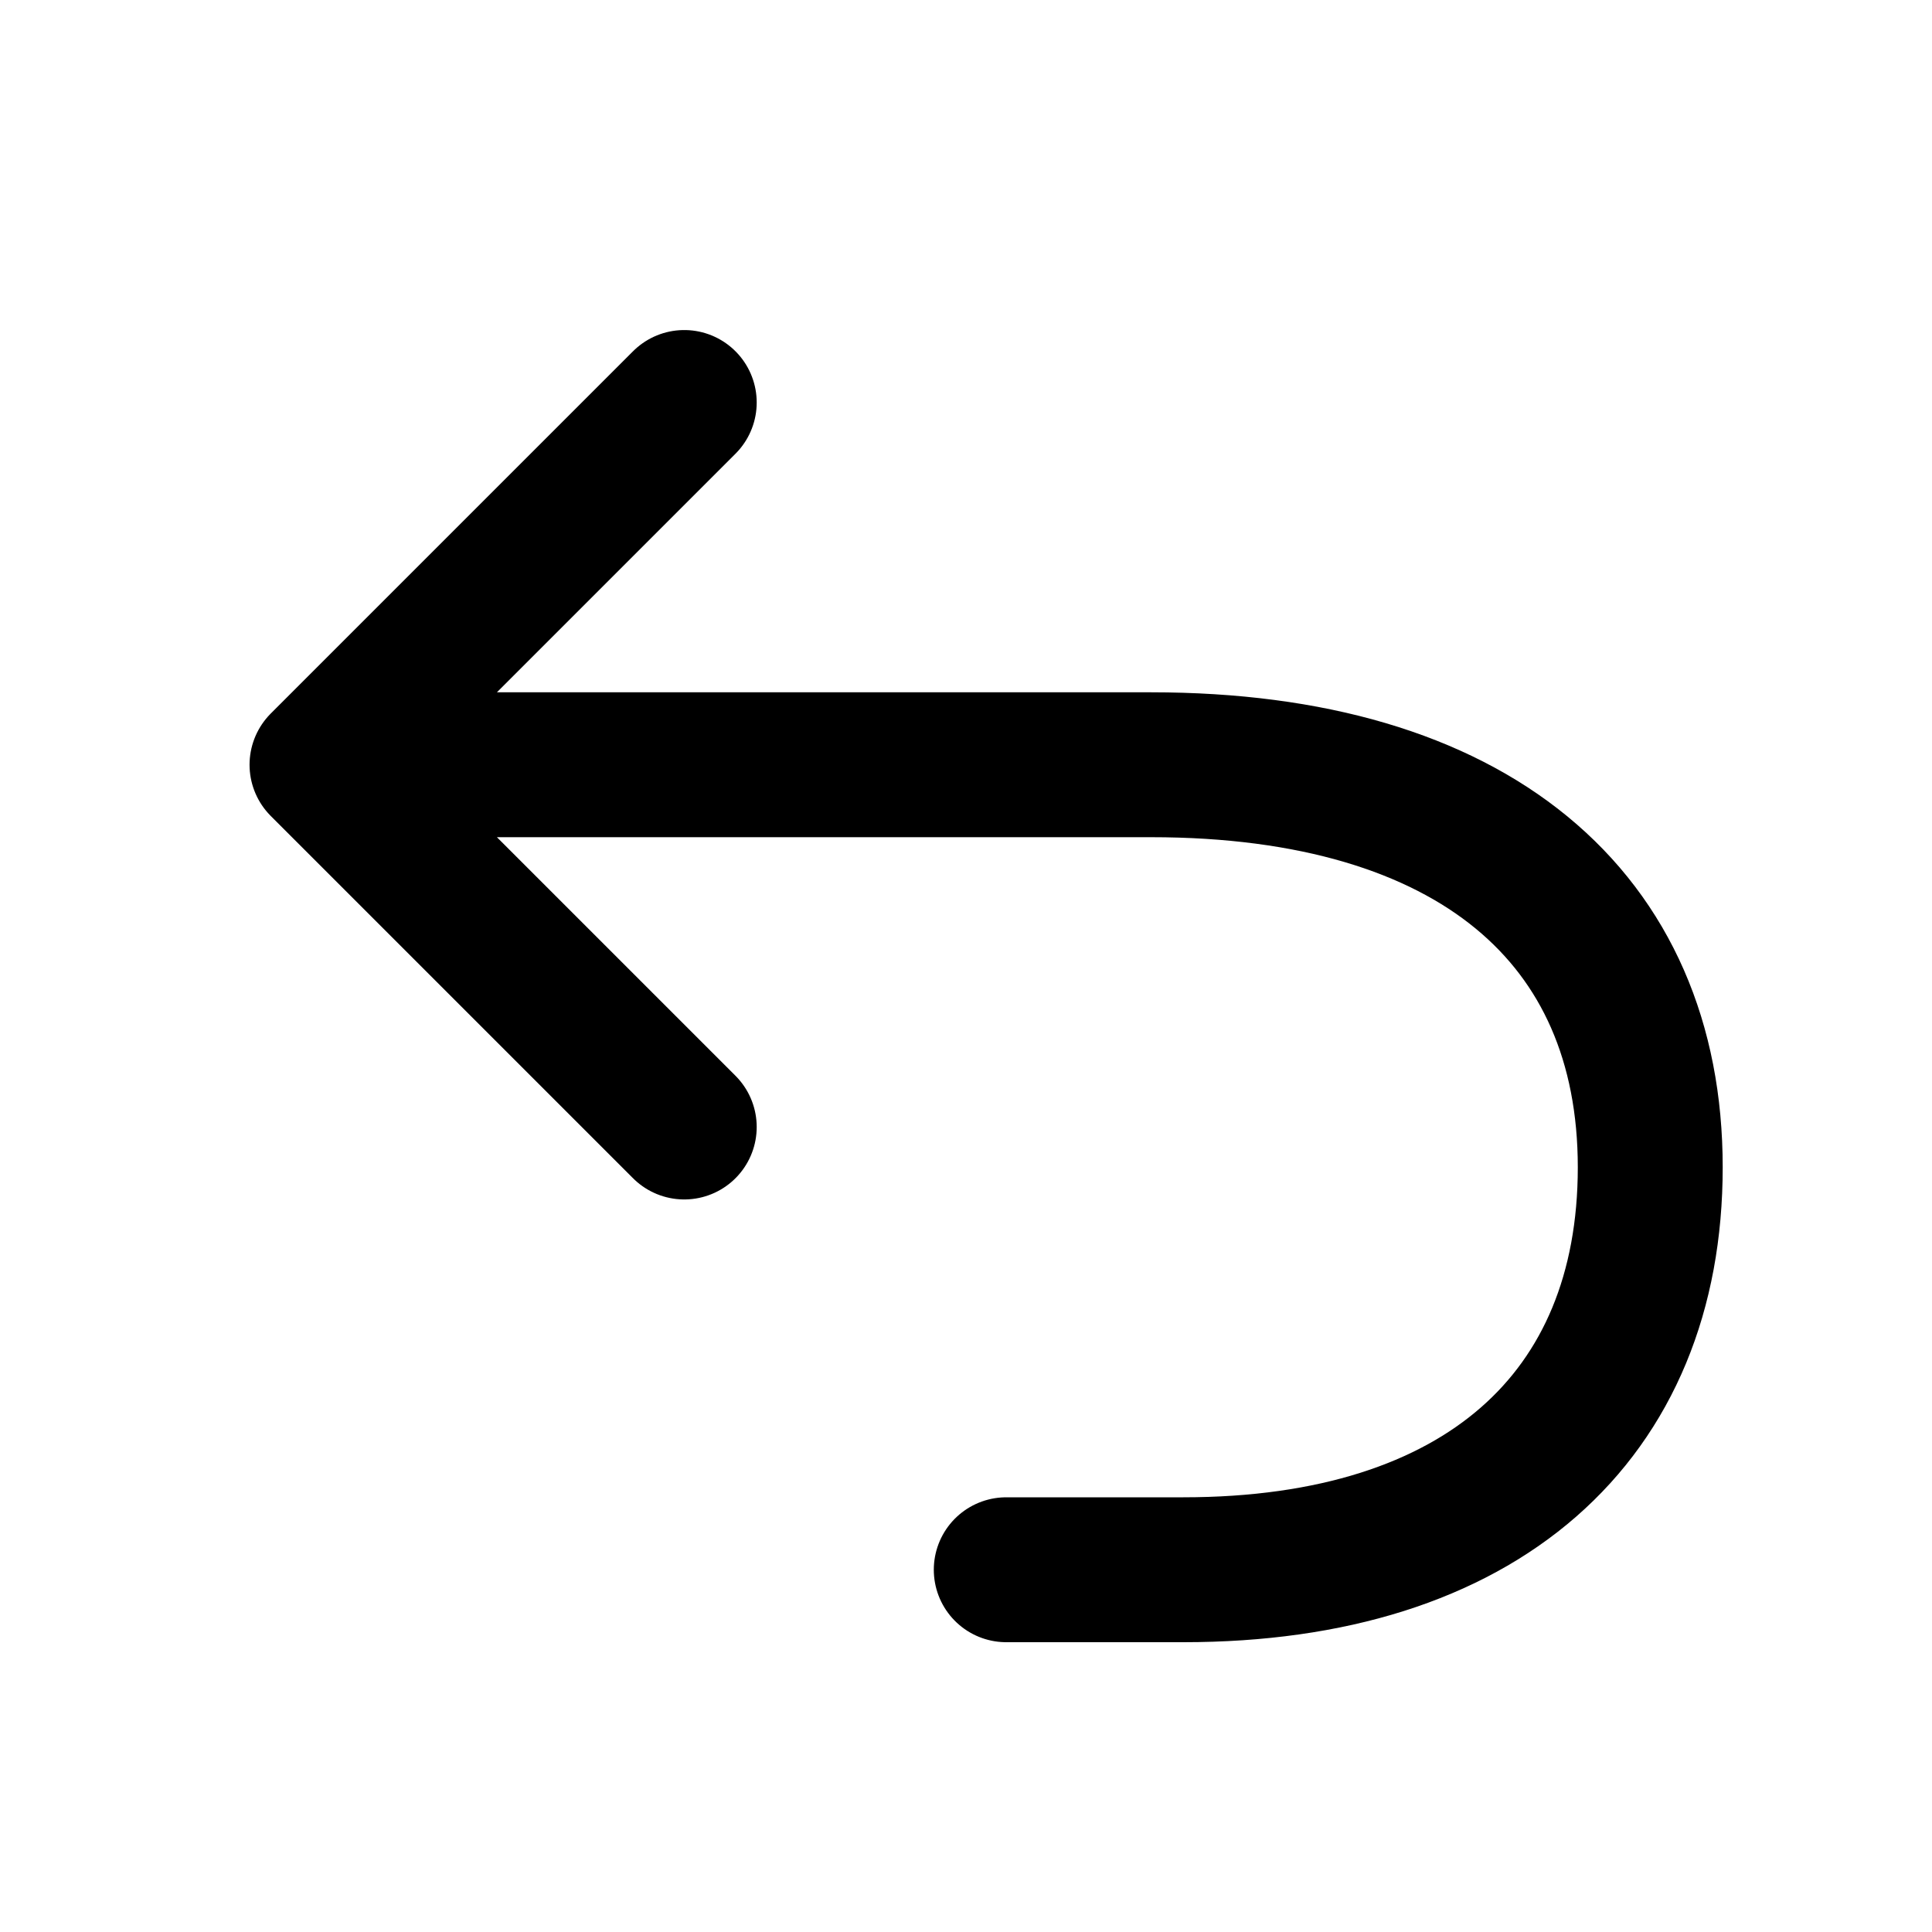
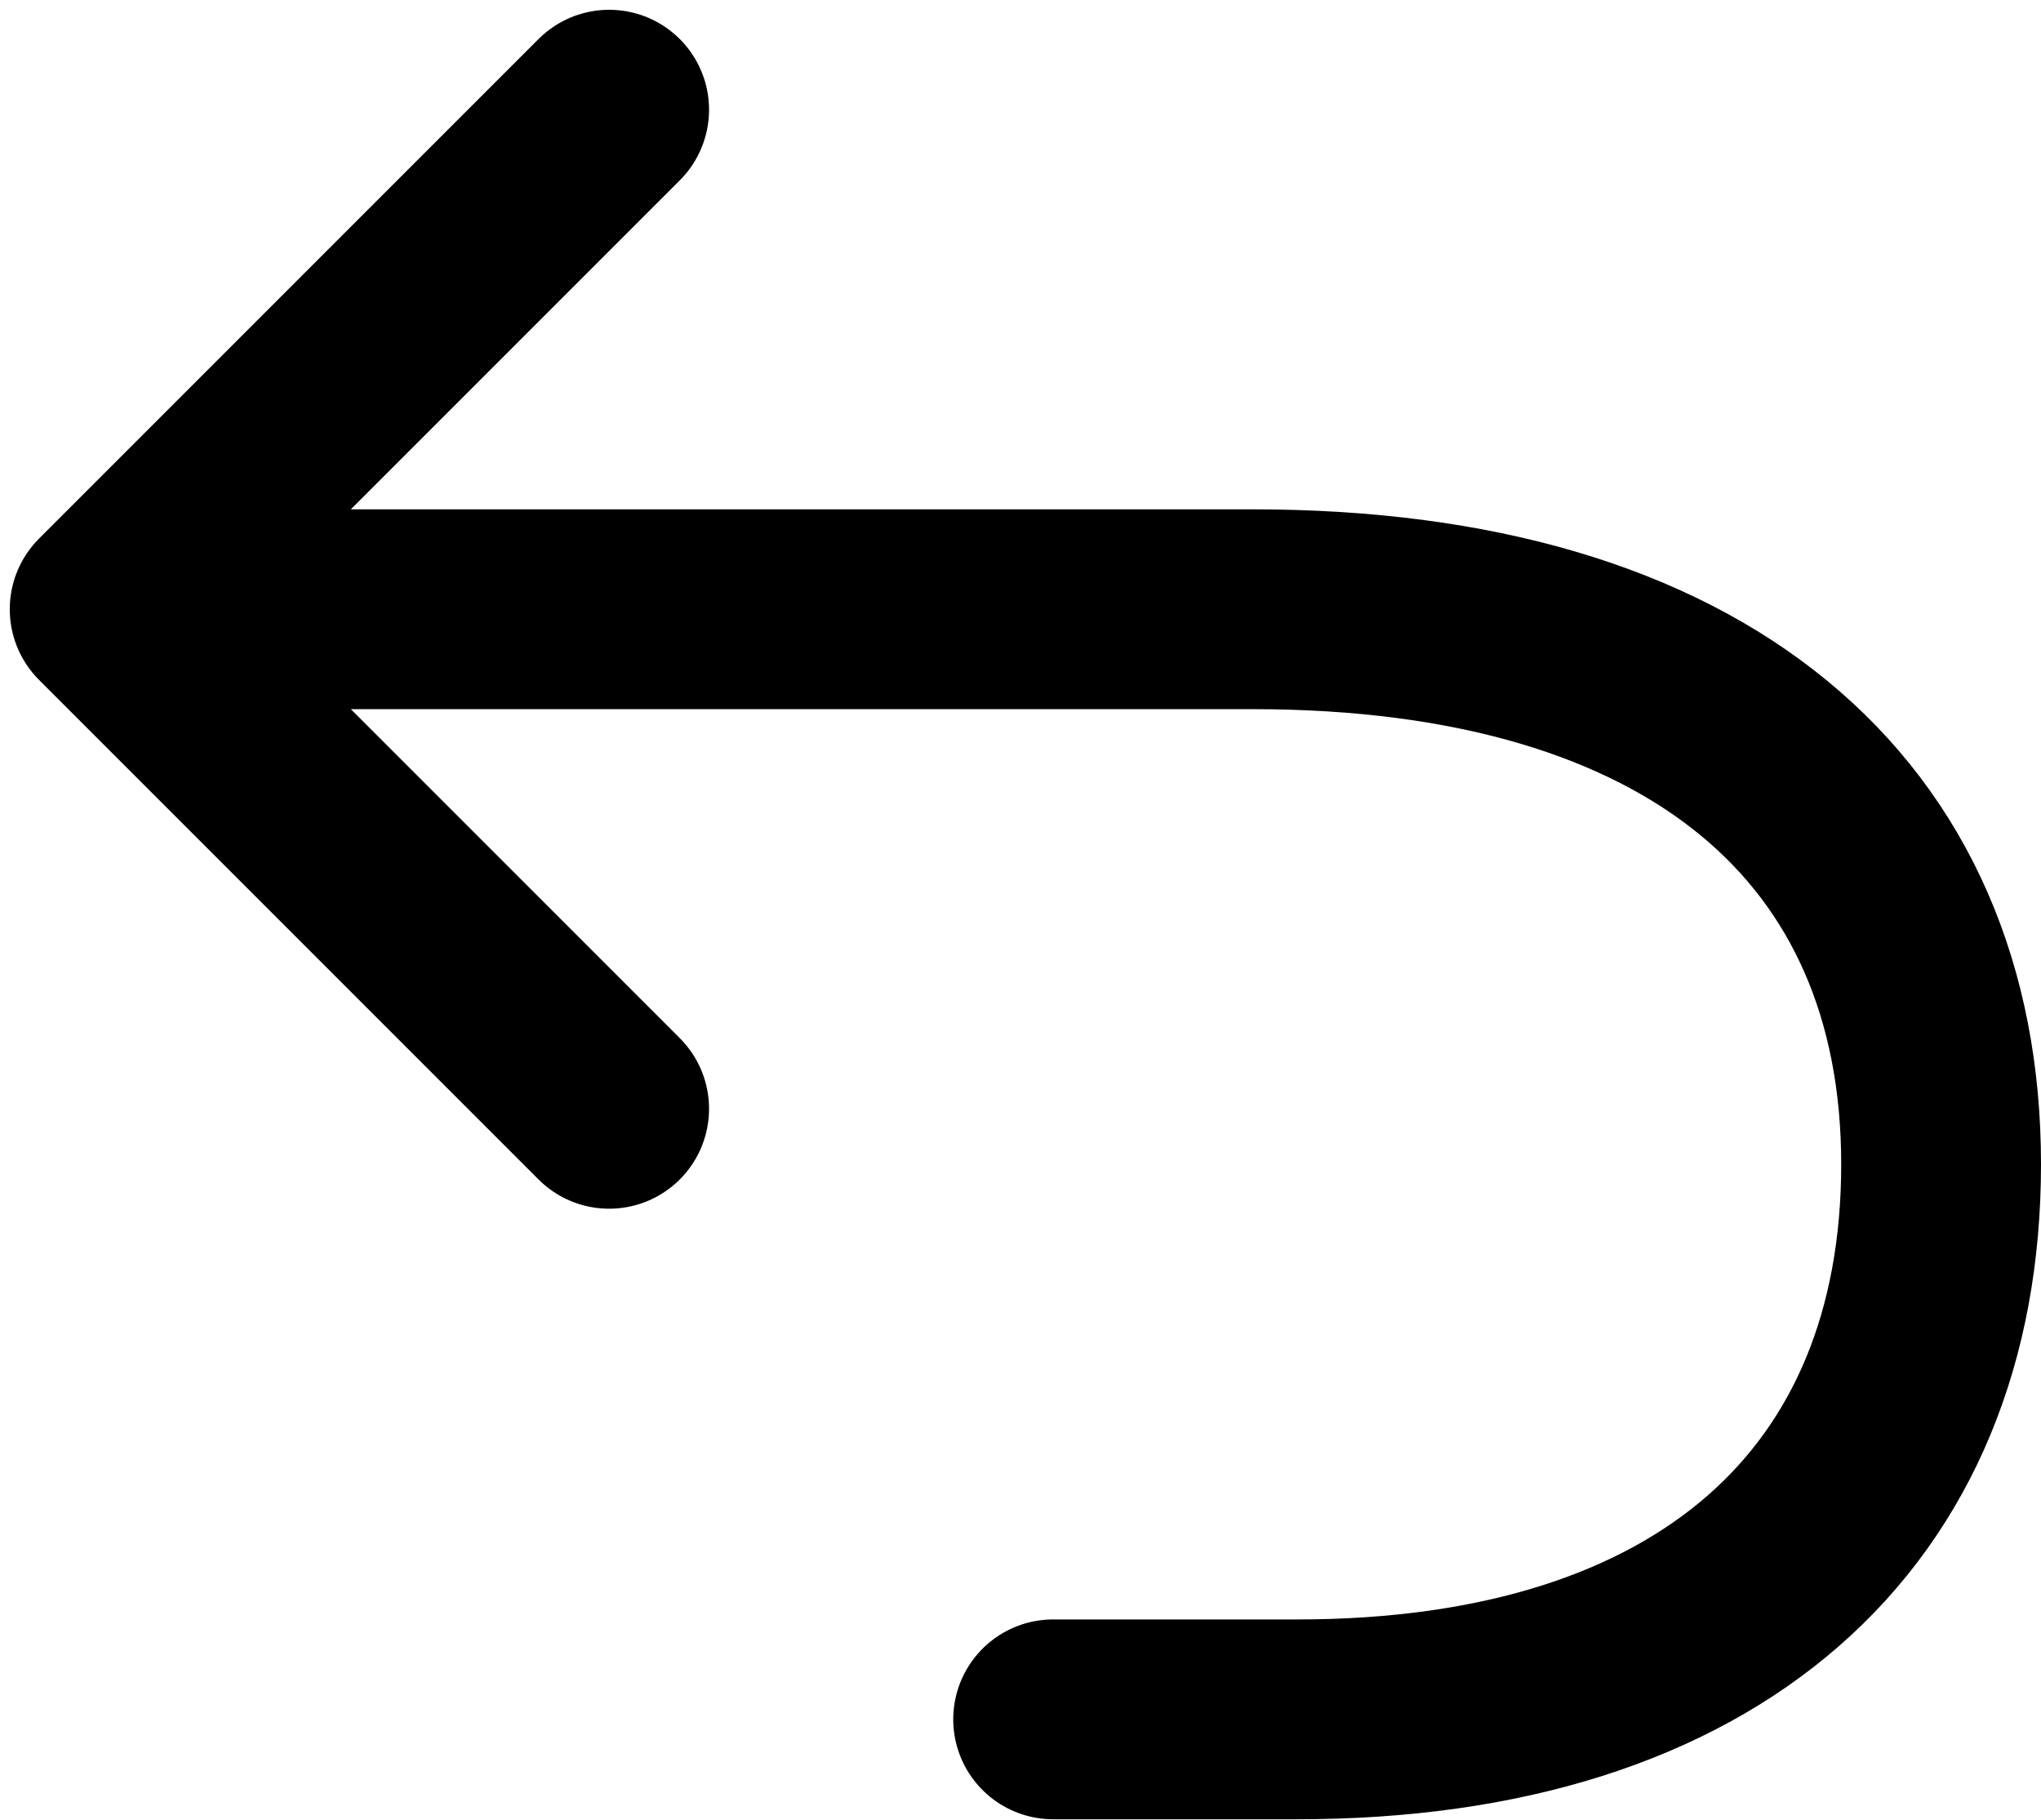
- <svg xmlns="http://www.w3.org/2000/svg" width="24" height="24" viewBox="0 0 24 24" fill="none" stroke="currentColor" stroke-width="1.8" stroke-linecap="round" stroke-linejoin="round">
+ <svg xmlns="http://www.w3.org/2000/svg" width="24" height="21.39" viewBox="3.012 4.012 18.388 16.388" preserveAspectRatio="xMidYMid meet" fill="none" stroke="currentColor" stroke-width="1.8" stroke-linecap="round" stroke-linejoin="round">
  <path d="M8.5 5 L4 9.5 L8.5 14 M4.4 9.5 L14.3 9.5 C18.3 9.5 20.5 11.4 20.5 14.5 C20.5 17.6 18.4 19.5 14.7 19.5 L12.5 19.5" />
</svg>
